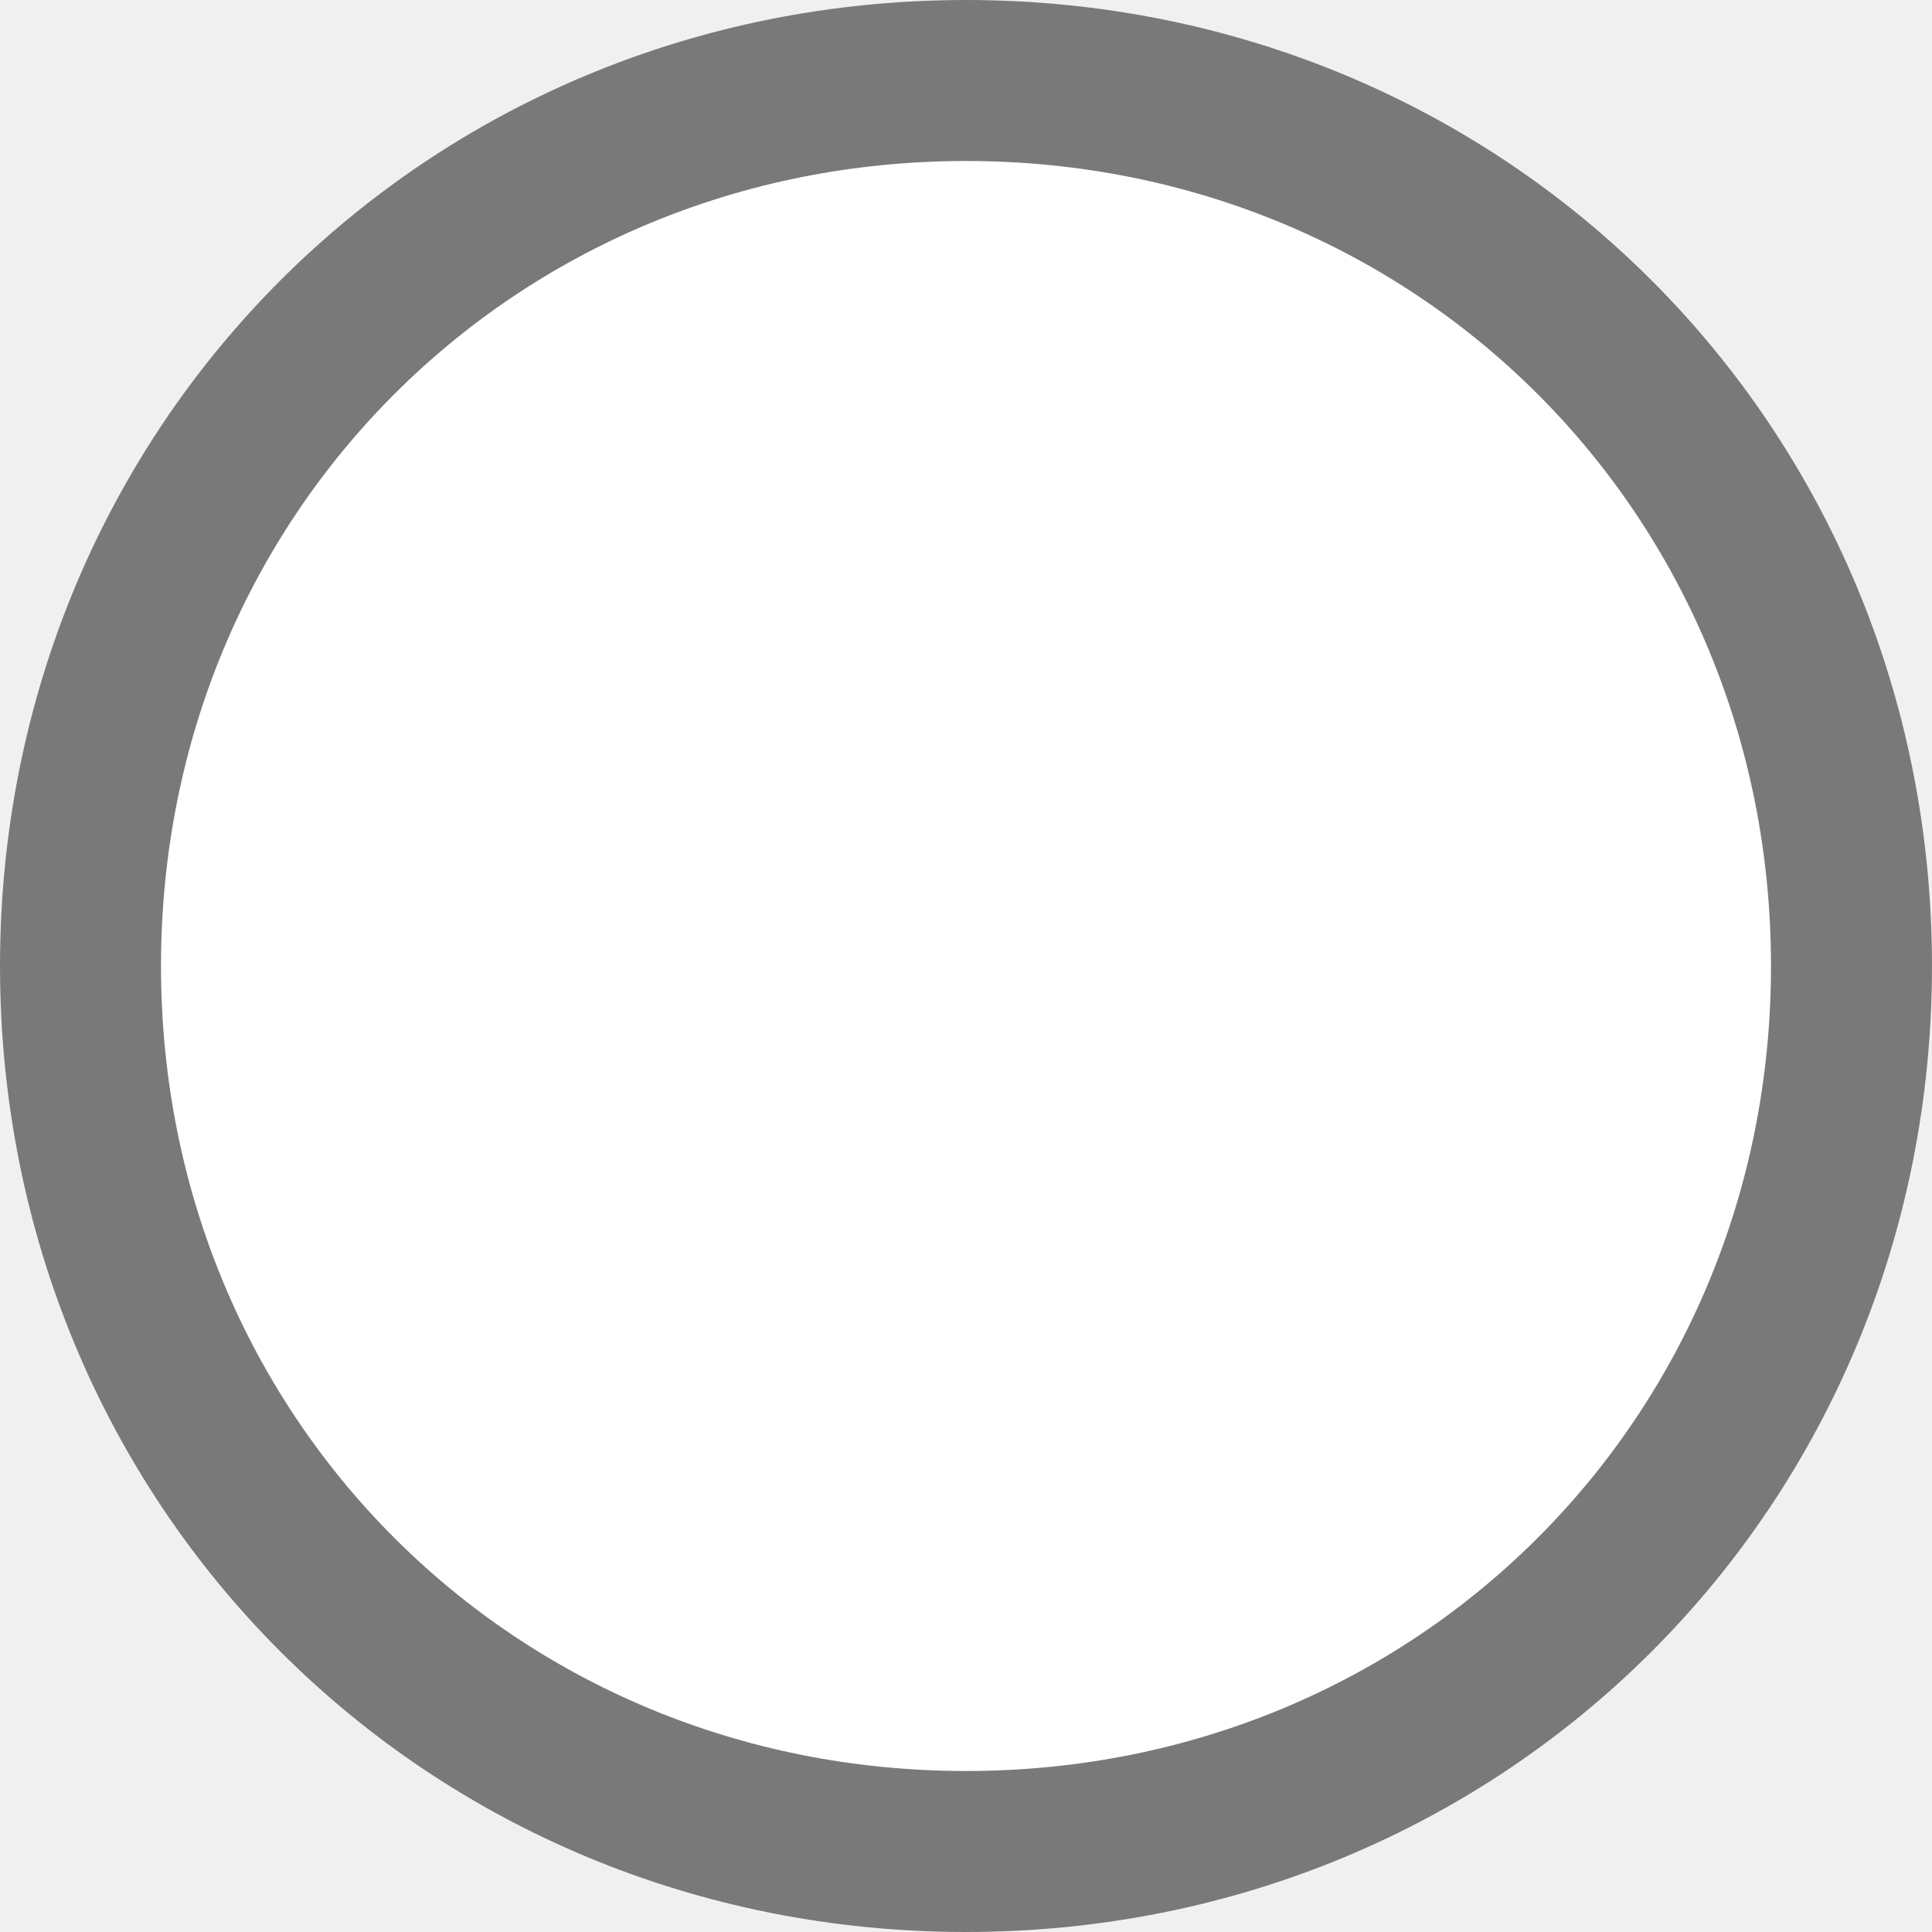
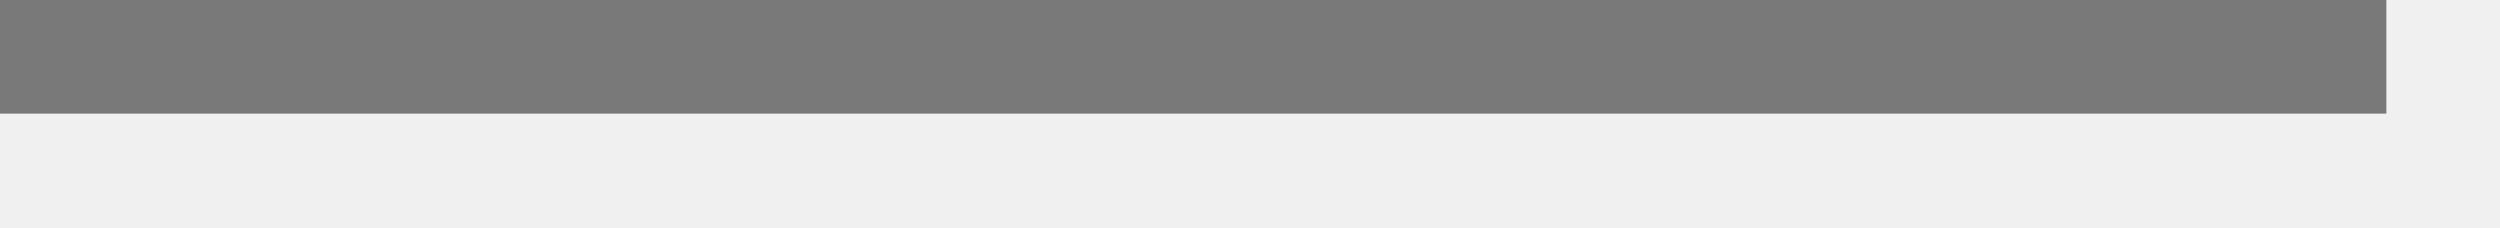
- <svg xmlns="http://www.w3.org/2000/svg" version="1.1" width="12px" height="12px" viewBox="787 1296.5  12 12">
-   <path d="M 793 1296.5  C 796.36 1296.5  799 1299.14  799 1302.5  C 799 1305.86  796.36 1308.5  793 1308.5  C 789.64 1308.5  787 1305.86  787 1302.5  C 787 1299.14  789.64 1296.5  793 1296.5  Z " fill-rule="nonzero" fill="#ffffff" stroke="none" />
-   <path d="M 793 1297  C 796.08 1297  798.5 1299.42  798.5 1302.5  C 798.5 1305.58  796.08 1308  793 1308  C 789.92 1308  787.5 1305.58  787.5 1302.5  C 787.5 1299.42  789.92 1297  793 1297  Z " stroke-width="1" stroke="#797979" fill="none" />
+ <svg xmlns="http://www.w3.org/2000/svg" version="1.1" width="22px" height="2px">
+   <g transform="matrix(1 0 0 1 -705 -884 )">
+     <path d="M 705 884.5  L 726 884.5  " stroke-width="1" stroke="#797979" fill="none" />
+   </g>
</svg>
